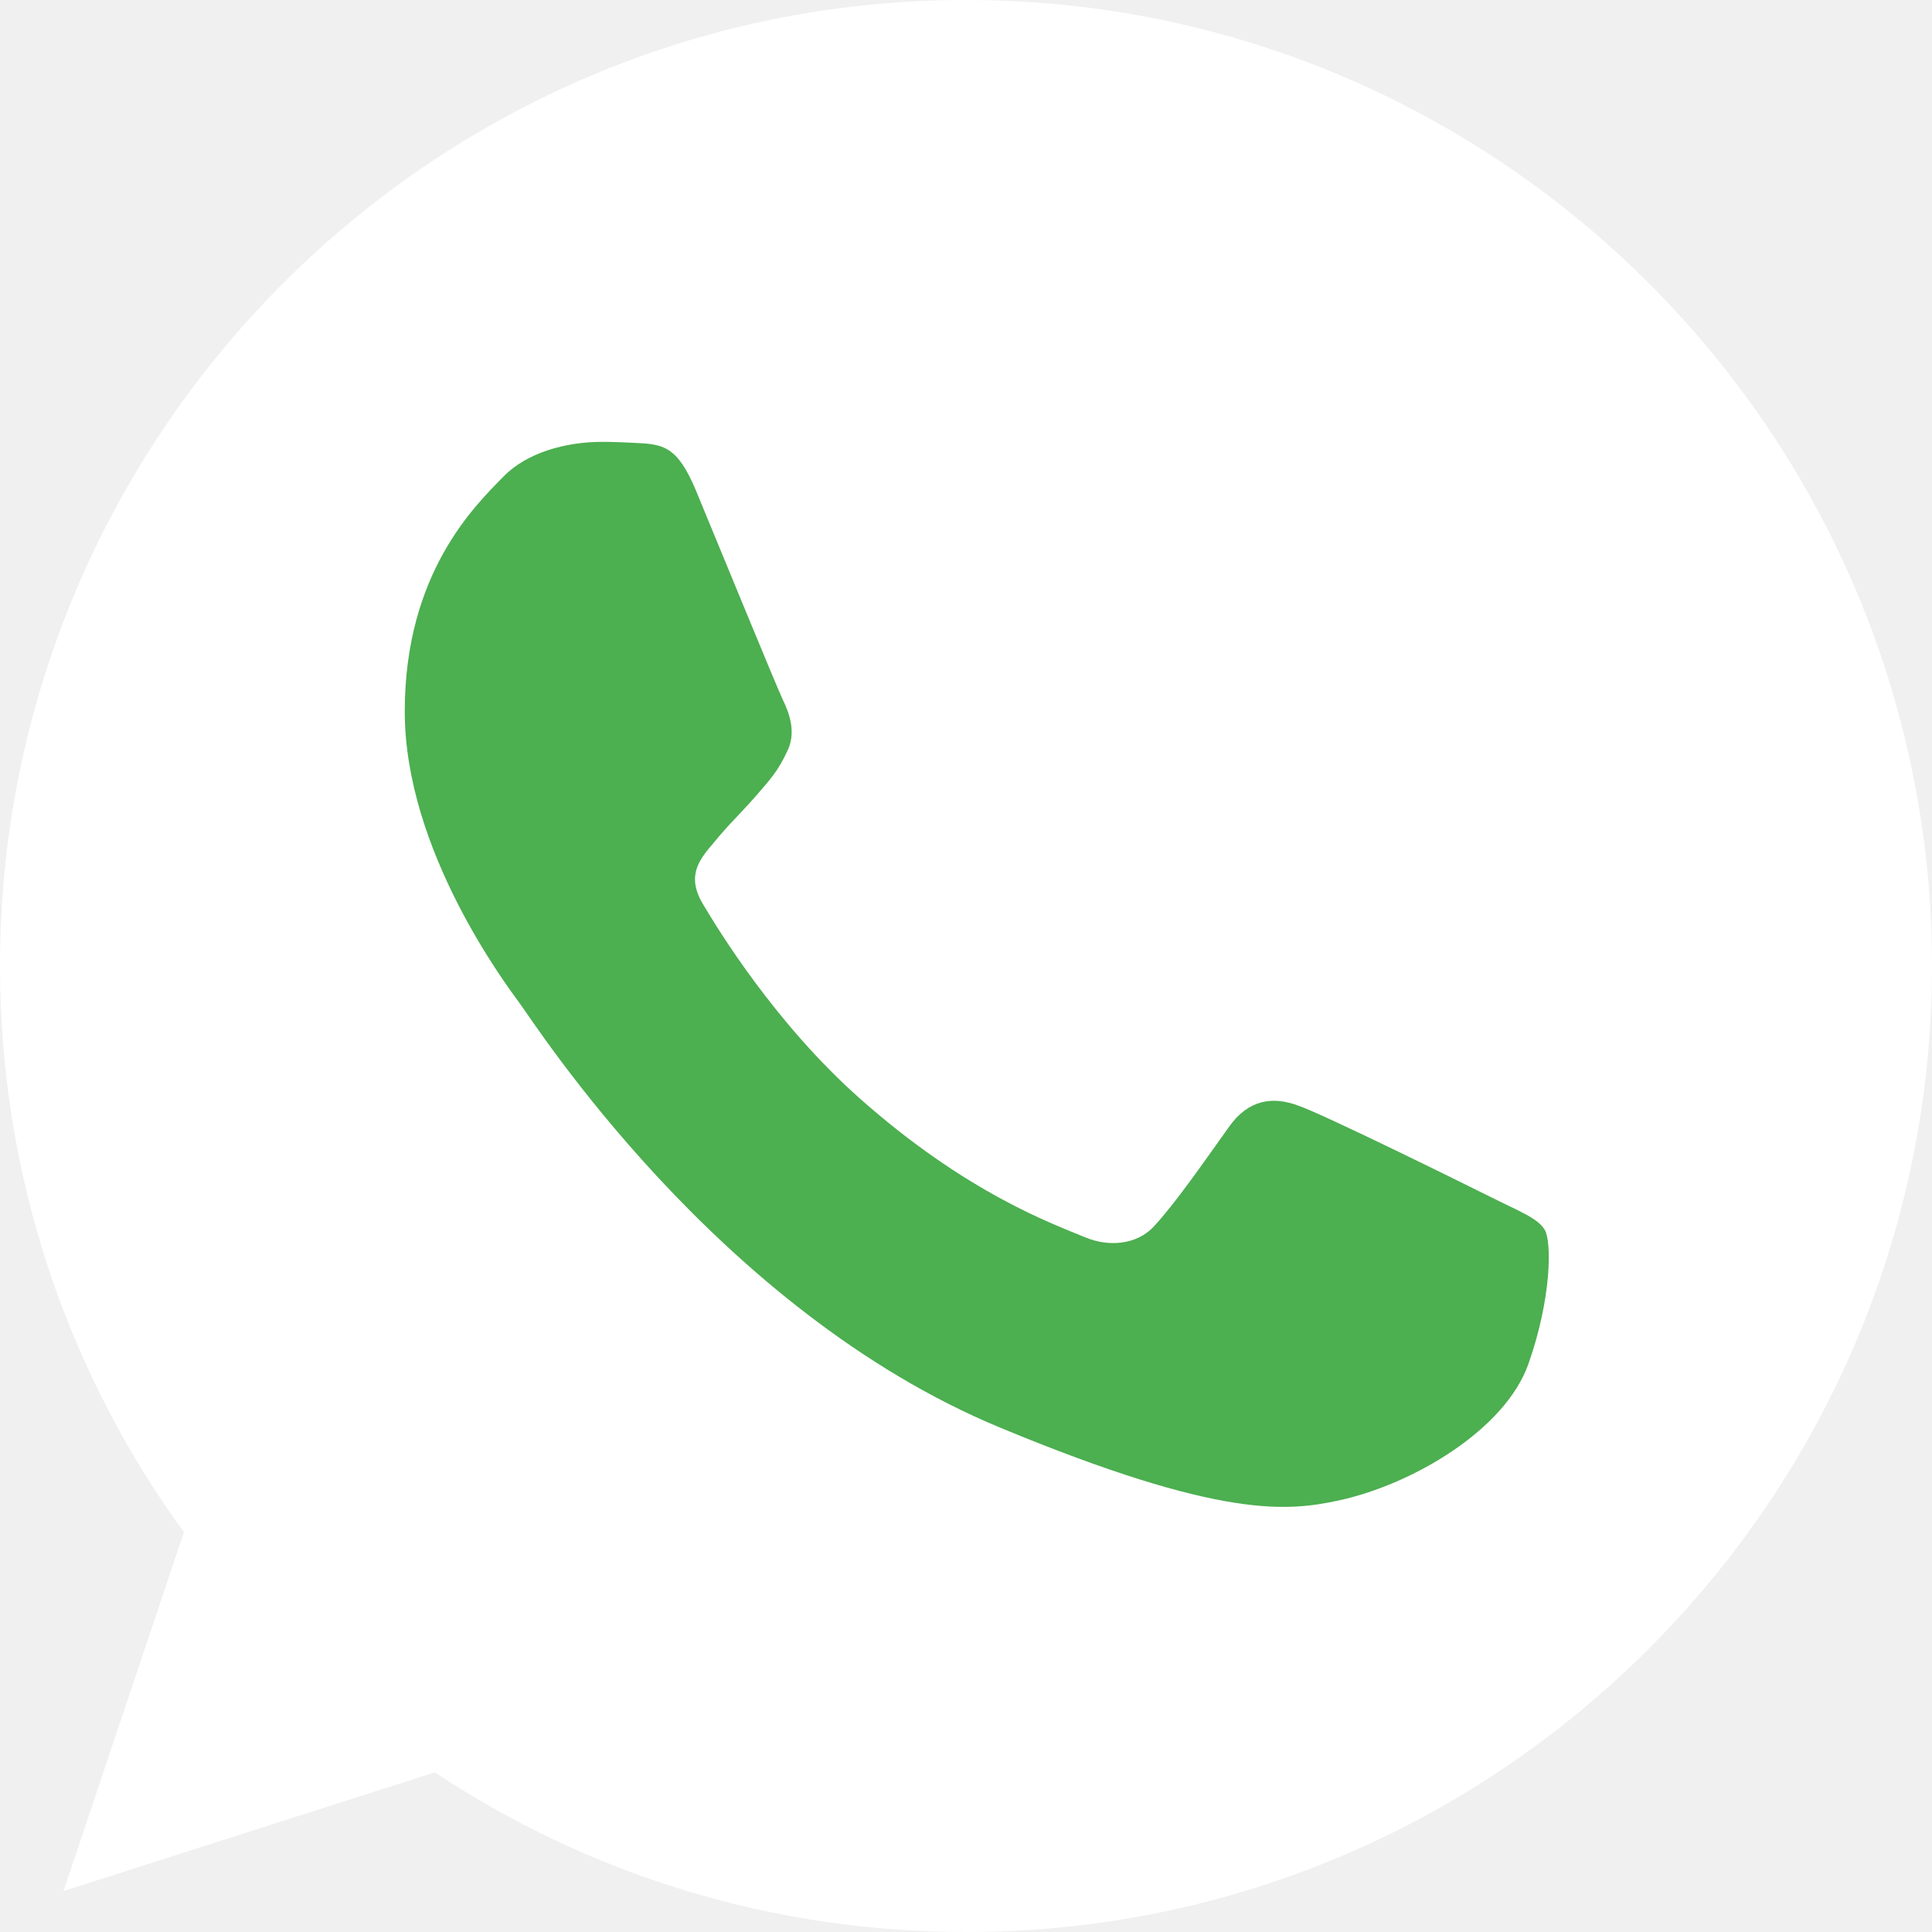
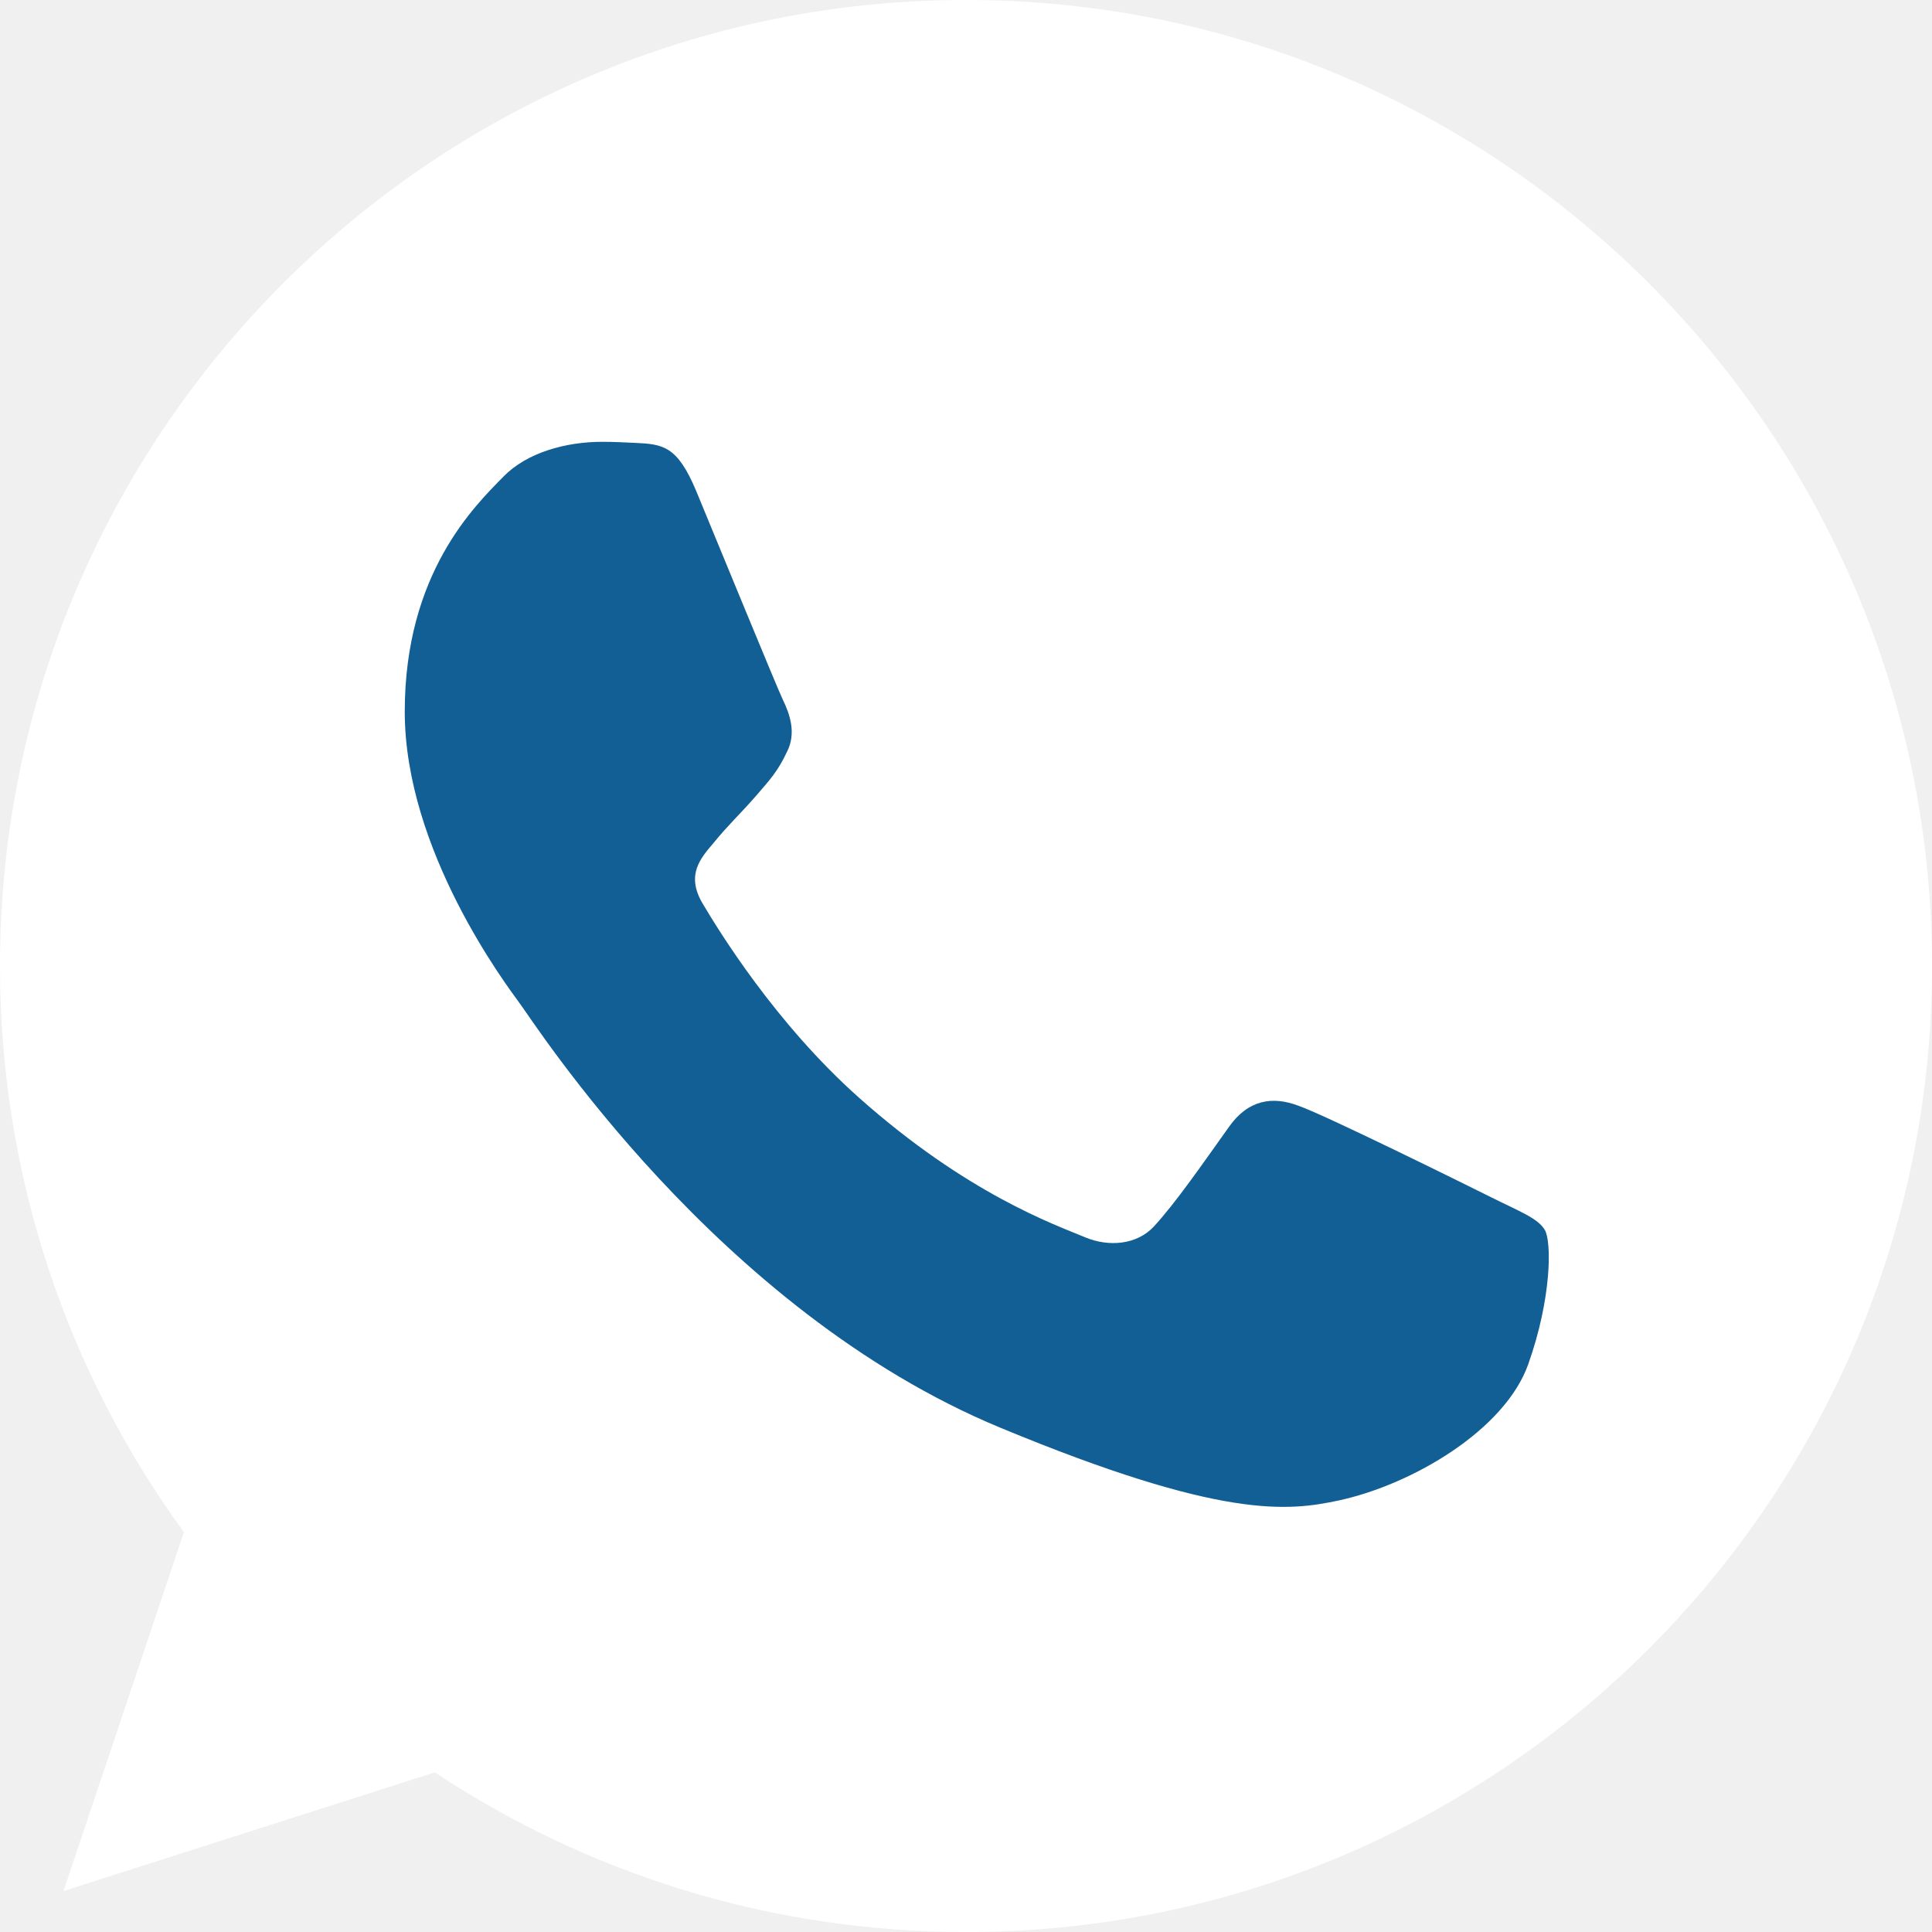
- <svg xmlns="http://www.w3.org/2000/svg" width="30" height="30" viewBox="0 0 30 30" fill="none">
-   <path d="M15.004 0H14.996C6.726 0 0 6.728 0 15C0 18.281 1.058 21.323 2.856 23.792L0.986 29.364L6.752 27.521C9.124 29.093 11.953 30 15.004 30C23.274 30 30 23.271 30 15C30 6.729 23.274 0 15.004 0Z" fill="white" />
-   <path d="M23.732 21.182C23.37 22.204 21.934 23.051 20.788 23.299C20.004 23.466 18.98 23.599 15.534 22.17C11.126 20.344 8.287 15.864 8.066 15.574C7.854 15.283 6.285 13.202 6.285 11.049C6.285 8.897 7.378 7.849 7.819 7.399C8.181 7.029 8.779 6.861 9.352 6.861C9.538 6.861 9.705 6.87 9.855 6.877C10.296 6.896 10.517 6.922 10.807 7.618C11.169 8.49 12.05 10.643 12.155 10.864C12.262 11.085 12.369 11.385 12.219 11.676C12.079 11.976 11.955 12.109 11.734 12.364C11.512 12.619 11.302 12.814 11.081 13.088C10.879 13.326 10.65 13.581 10.905 14.021C11.16 14.453 12.041 15.891 13.339 17.046C15.013 18.536 16.37 19.012 16.856 19.215C17.218 19.365 17.649 19.329 17.914 19.048C18.249 18.686 18.664 18.086 19.085 17.496C19.386 17.072 19.764 17.019 20.162 17.169C20.567 17.31 22.71 18.369 23.151 18.589C23.591 18.81 23.882 18.915 23.989 19.101C24.094 19.286 24.094 20.158 23.732 21.182Z" fill="#4CAF50" />
+ <svg xmlns="http://www.w3.org/2000/svg" width="22" height="22" viewBox="0 0 22 22" fill="none">
+   <path d="M11.003 0H10.997C4.932 0 0 4.934 0 11C0 13.406 0.775 15.636 2.094 17.447L0.723 21.534L4.951 20.182C6.691 21.334 8.766 22 11.003 22C17.068 22 22 17.065 22 11C22 4.935 17.068 0 11.003 0Z" fill="white" />
+   <path d="M17.403 15.533C17.138 16.283 16.085 16.904 15.245 17.086C14.67 17.208 13.919 17.306 11.392 16.258C8.159 14.919 6.078 11.634 5.915 11.421C5.76 11.208 4.609 9.681 4.609 8.103C4.609 6.524 5.411 5.756 5.734 5.426C5.999 5.155 6.438 5.031 6.859 5.031C6.995 5.031 7.117 5.038 7.227 5.043C7.55 5.057 7.712 5.077 7.926 5.587C8.191 6.226 8.837 7.804 8.914 7.967C8.993 8.129 9.071 8.349 8.961 8.562C8.858 8.782 8.767 8.88 8.605 9.067C8.443 9.254 8.289 9.397 8.126 9.598C7.978 9.772 7.81 9.959 7.997 10.282C8.184 10.598 8.83 11.653 9.782 12.5C11.01 13.593 12.005 13.943 12.361 14.091C12.627 14.201 12.943 14.175 13.137 13.969C13.383 13.703 13.687 13.263 13.996 12.83C14.216 12.519 14.494 12.481 14.785 12.591C15.082 12.694 16.654 13.471 16.977 13.632C17.3 13.794 17.513 13.871 17.592 14.007C17.669 14.143 17.669 14.783 17.403 15.533Z" fill="#115F95" />
</svg>
